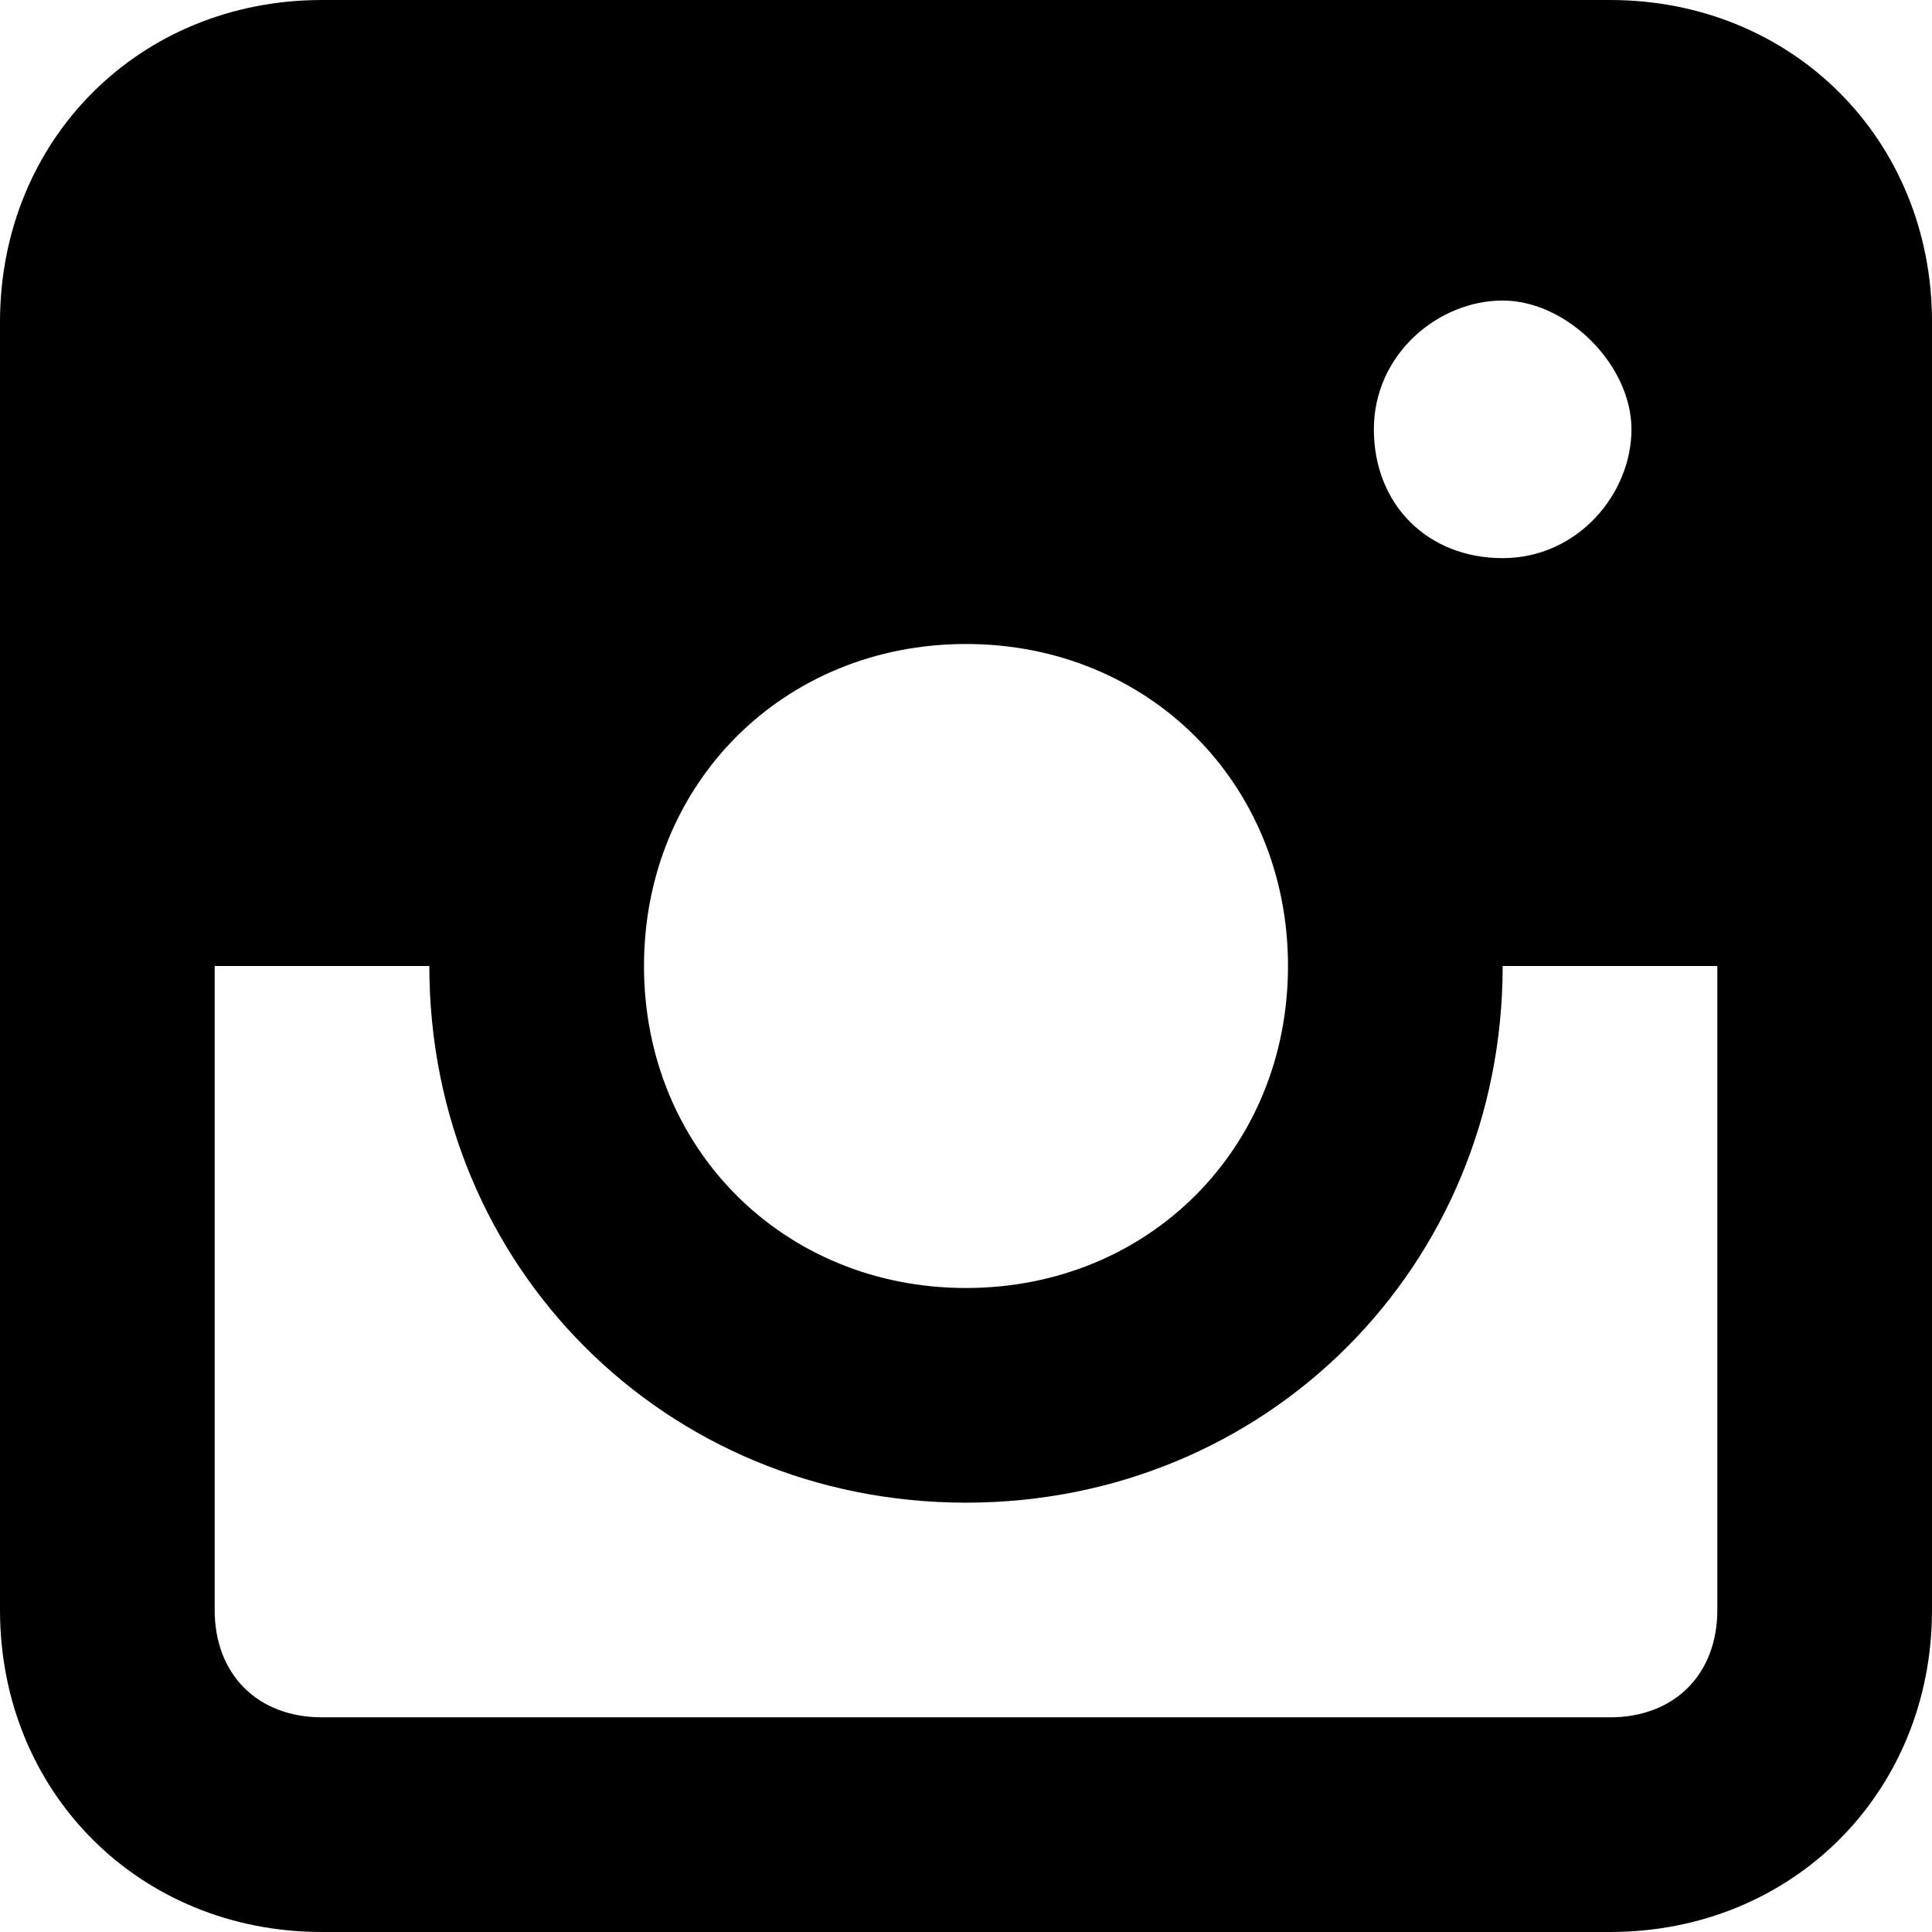
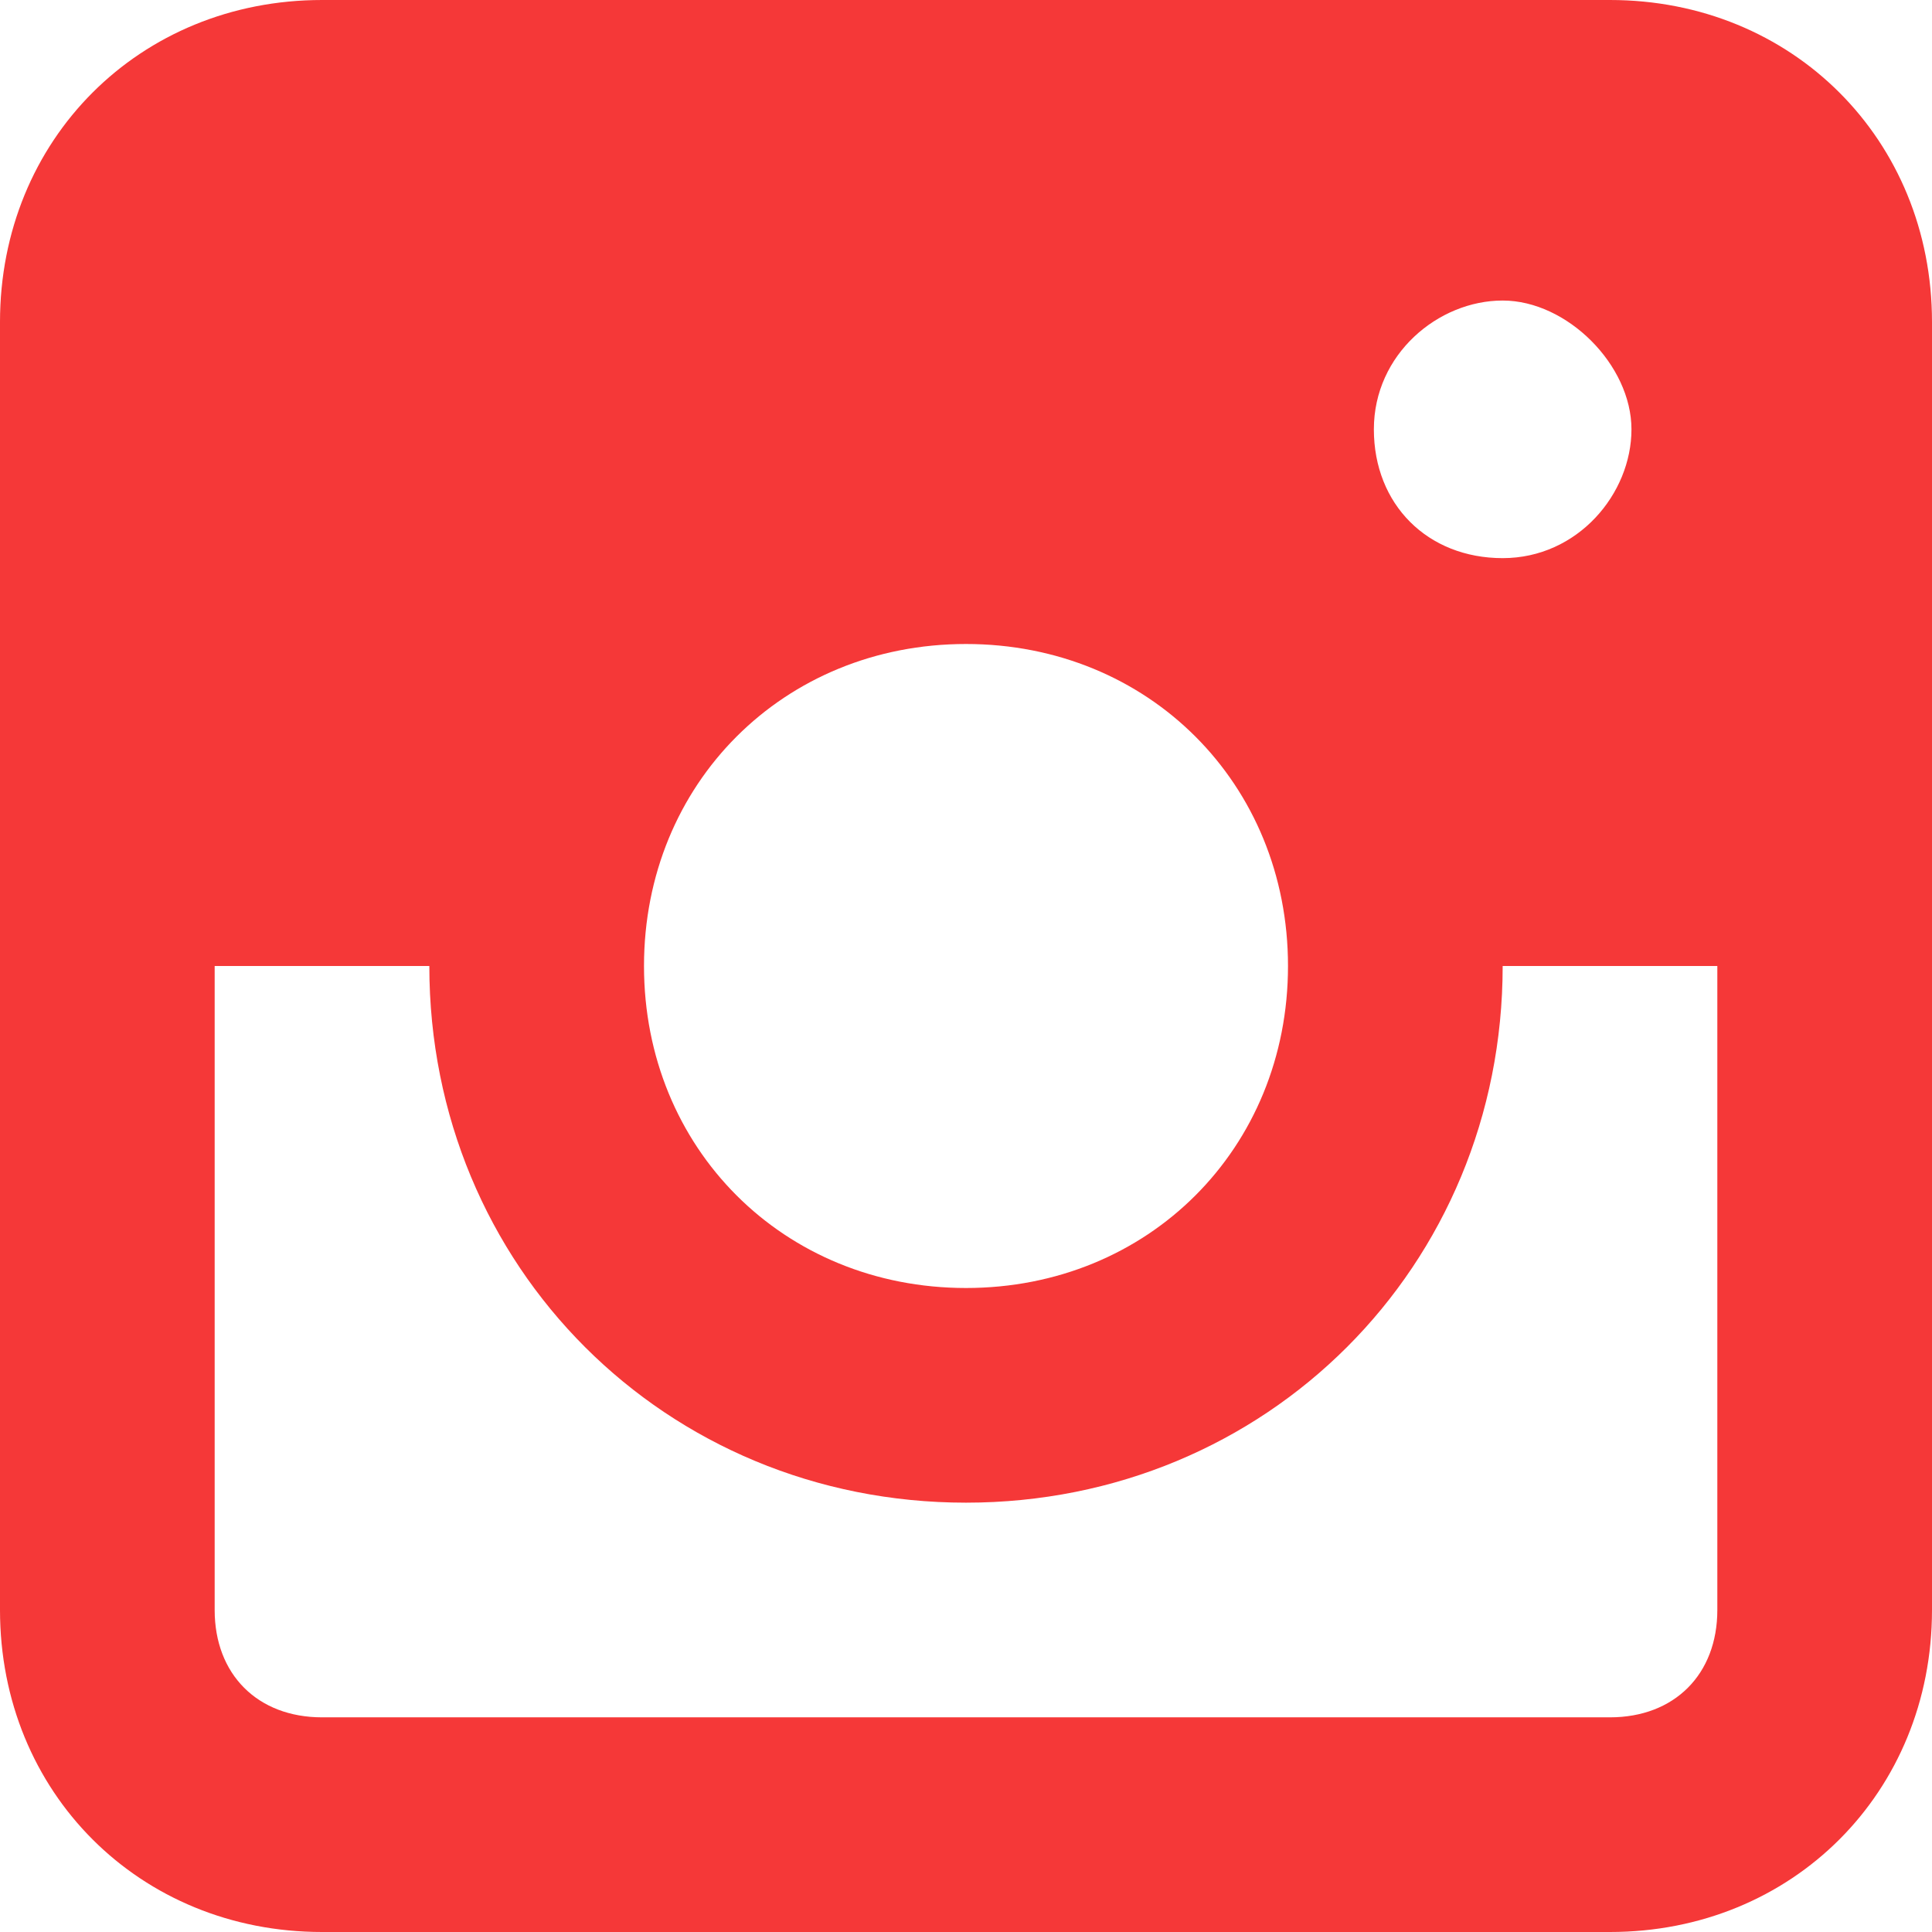
<svg xmlns="http://www.w3.org/2000/svg" width="18" height="18" viewBox="0 0 18 18" fill="none">
-   <path d="M15 0H3C1.3 0 0 1.3 0 3V15C0 16.7 1.3 18 3 18H15C16.7 18 18 16.7 18 15V3C18 1.3 16.7 0 15 0ZM9 6C10.7 6 12 7.3 12 9C12 10.7 10.7 12 9 12C7.3 12 6 10.7 6 9C6 7.3 7.3 6 9 6ZM12.8 4C12.8 3.3 13.4 2.8 14 2.8C14.6 2.8 15.2 3.4 15.2 4C15.2 4.6 14.7 5.2 14 5.2C13.3 5.2 12.8 4.7 12.8 4V4ZM15 16H3C2.4 16 2 15.6 2 15V9H4C4 11.8 6.2 14 9 14C11.8 14 14 11.8 14 9H16V15C16 15.6 15.6 16 15 16Z" fill="black" />
+   <path d="M15 0H3C1.3 0 0 1.3 0 3V15C0 16.7 1.3 18 3 18H15C16.7 18 18 16.7 18 15V3C18 1.3 16.7 0 15 0ZM9 6C10.7 6 12 7.3 12 9C12 10.7 10.7 12 9 12C7.3 12 6 10.7 6 9C6 7.3 7.3 6 9 6ZM12.8 4C12.8 3.3 13.4 2.8 14 2.8C14.6 2.8 15.2 3.4 15.2 4C15.2 4.6 14.7 5.2 14 5.2C13.3 5.2 12.8 4.7 12.8 4V4ZM15 16H3C2.4 16 2 15.6 2 15V9H4C4 11.8 6.2 14 9 14C11.8 14 14 11.8 14 9H16V15C16 15.6 15.6 16 15 16Z" fill="#F53838" />
</svg>
